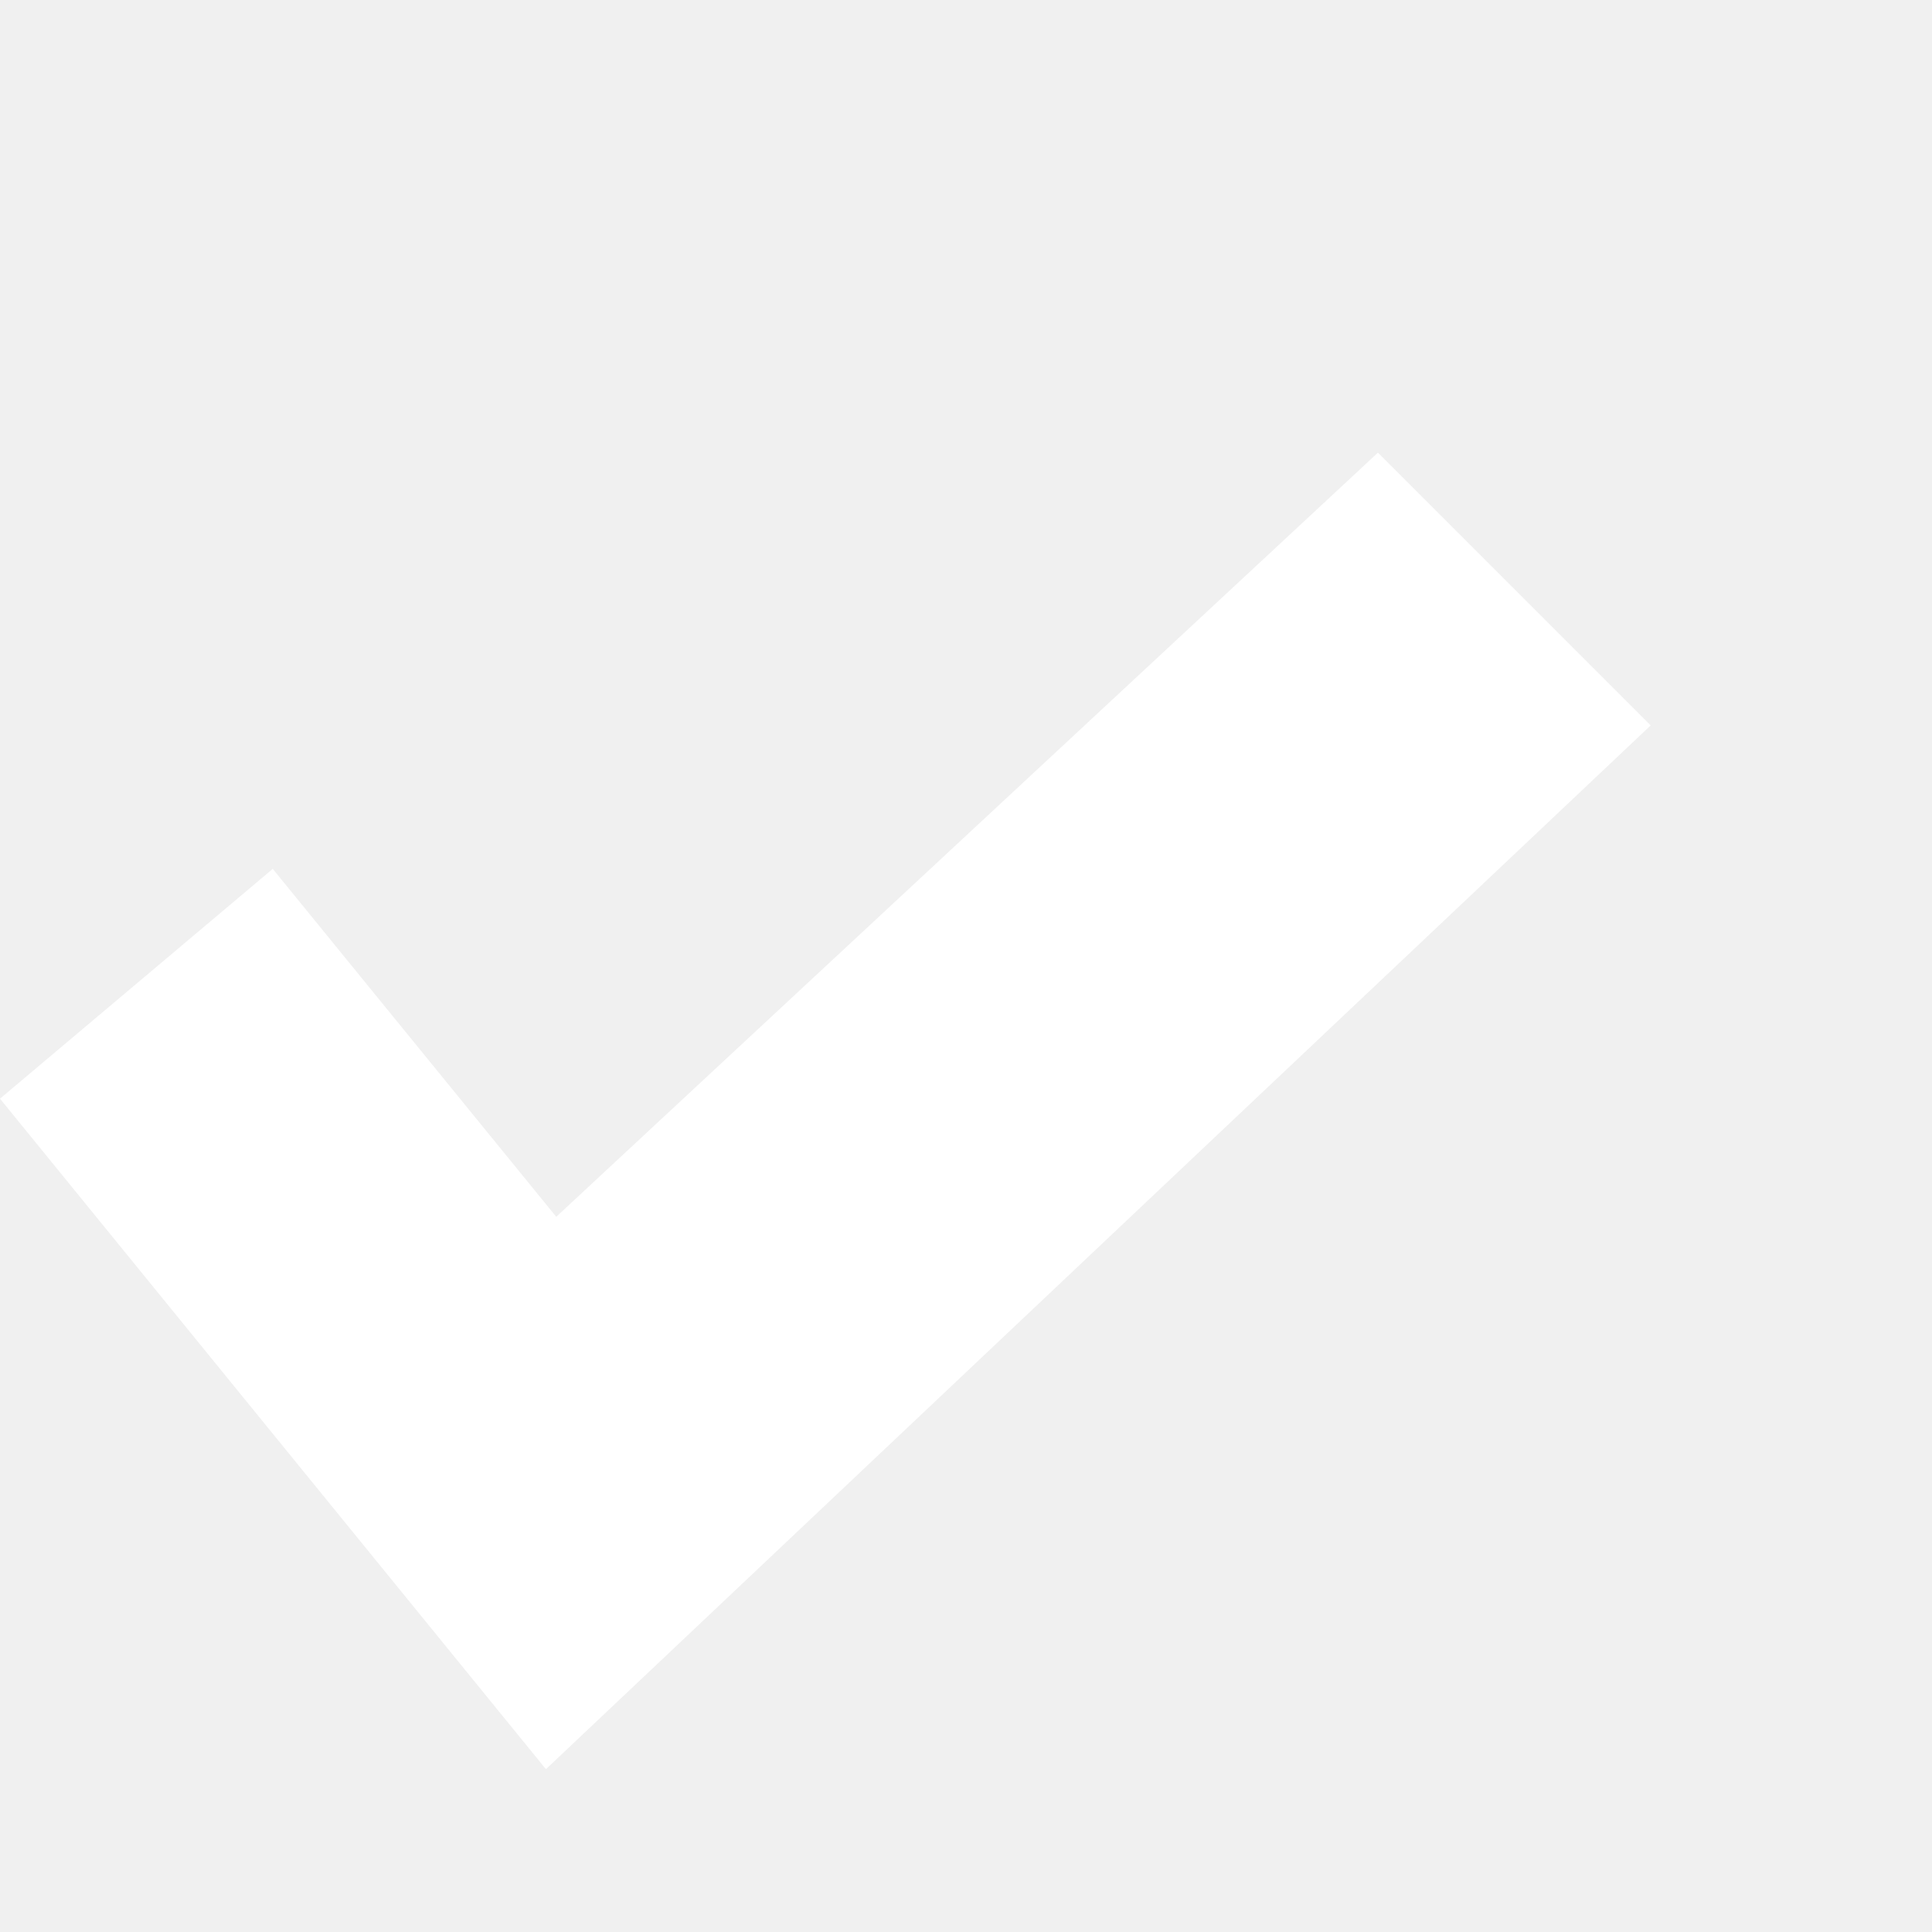
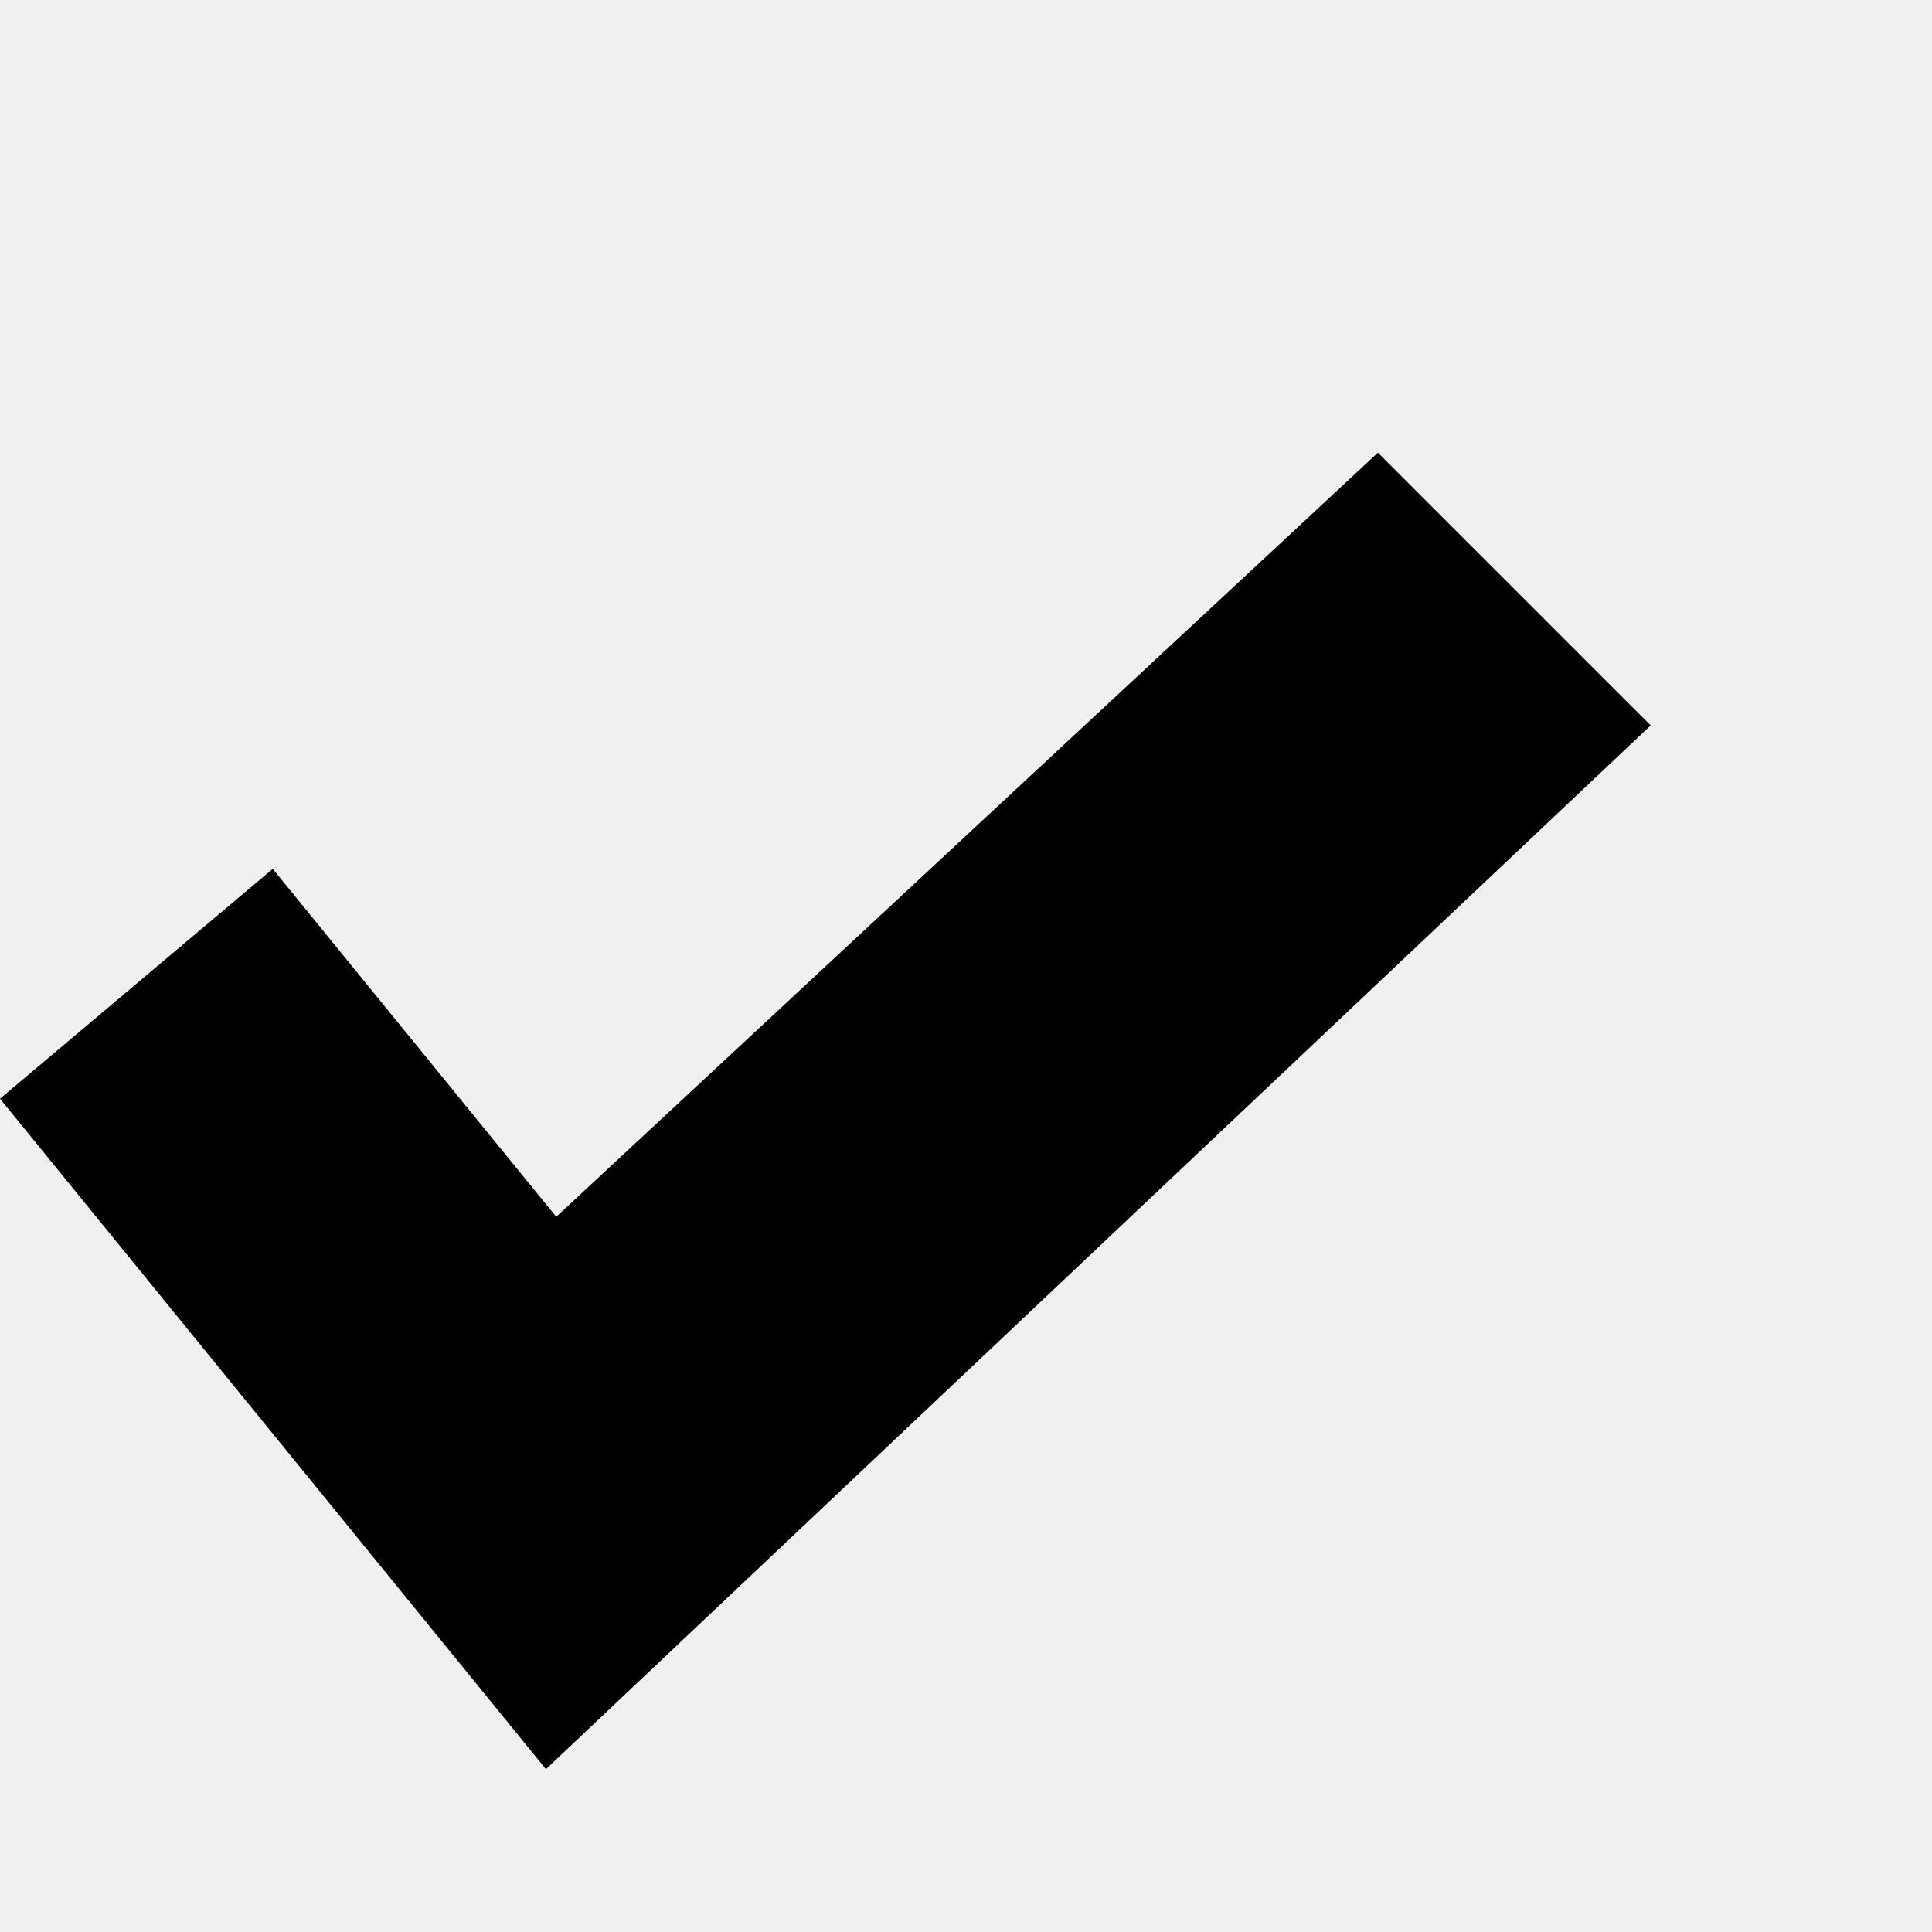
<svg xmlns="http://www.w3.org/2000/svg" width="17" height="17" viewBox="0 0 4.498 4.498" version="1.1" id="svg8">
  <defs id="defs2" />
  <g id="layer1" transform="translate(0,-292.5021)">
-     <path style="fill:#ffffff;stroke:#000000;stroke-width:0;stroke-linecap:butt;stroke-linejoin:round;stroke-miterlimit:4;stroke-dasharray:none;stroke-opacity:1" d="m 0,295.06 0.635,-0.535 0.66,0.81 1.913,-1.779 0.635,0.635 -2.572,2.43 z" id="path5069" />
+     <path style="fill:#000000;stroke:#000000;stroke-width:0;stroke-linecap:butt;stroke-linejoin:round;stroke-miterlimit:4;stroke-dasharray:none;stroke-opacity:1" d="m 0,295.06 0.635,-0.535 0.66,0.81 1.913,-1.779 0.635,0.635 -2.572,2.43 z" id="path5069" />
  </g>
</svg>
